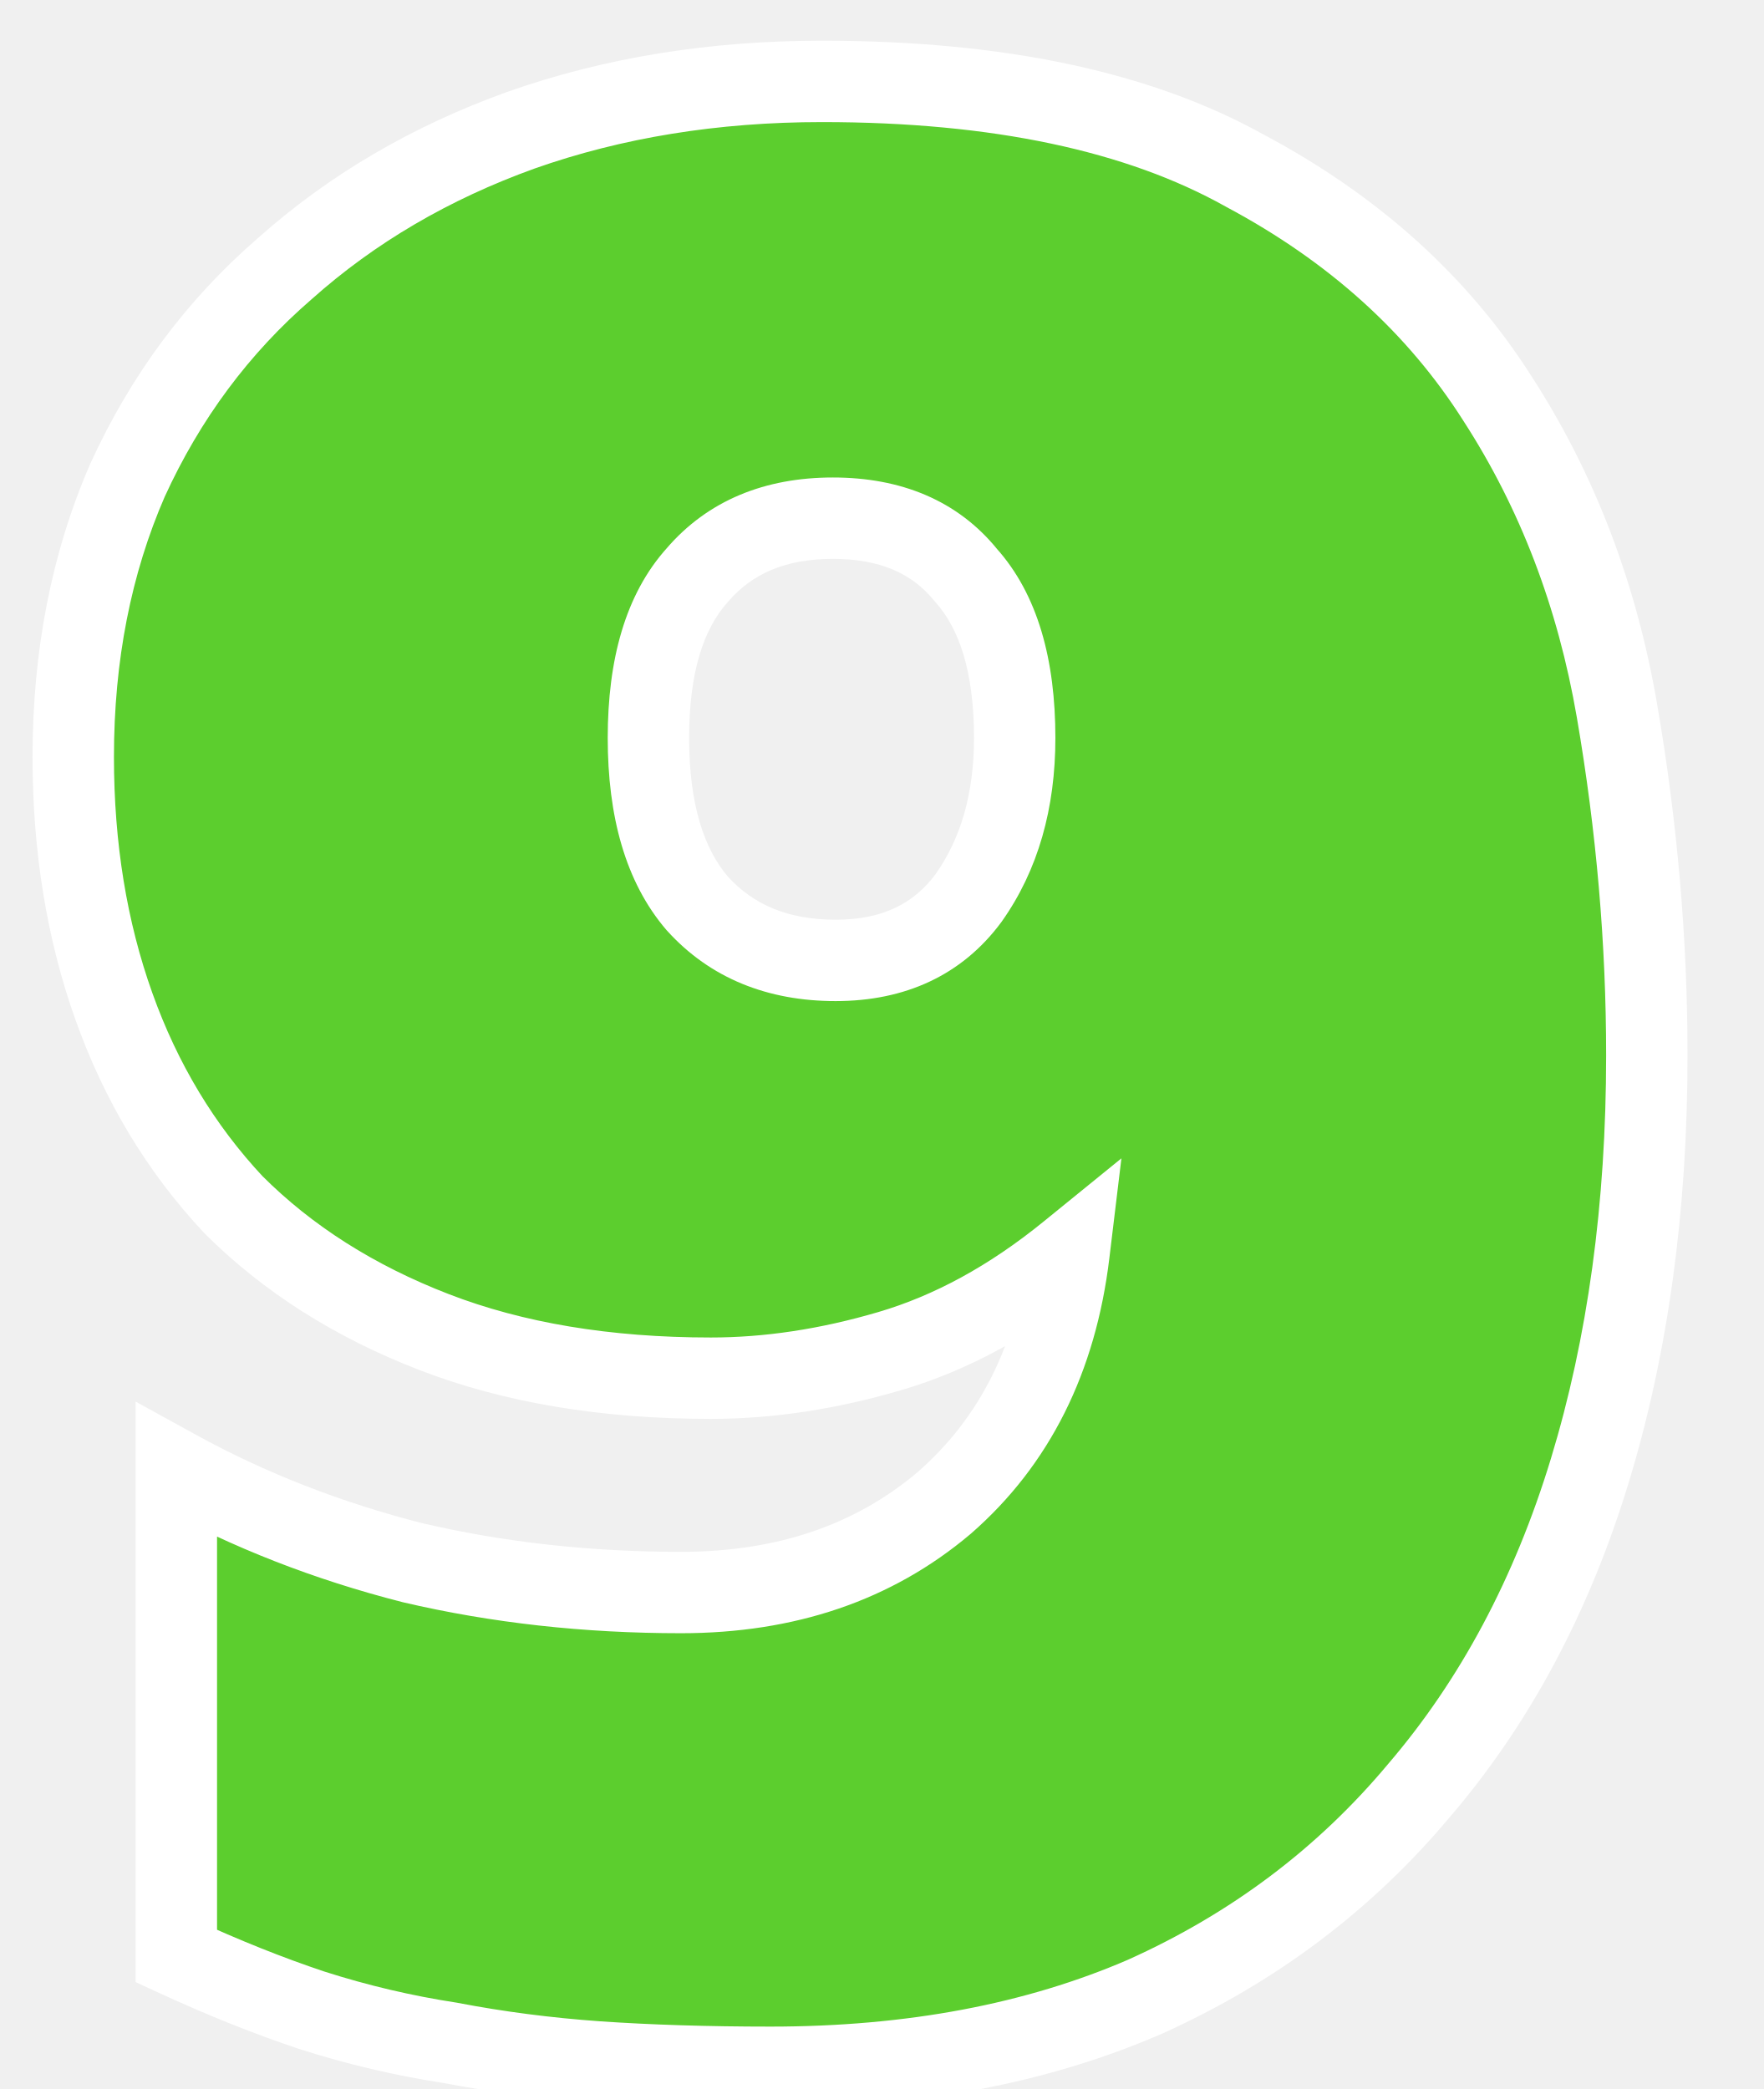
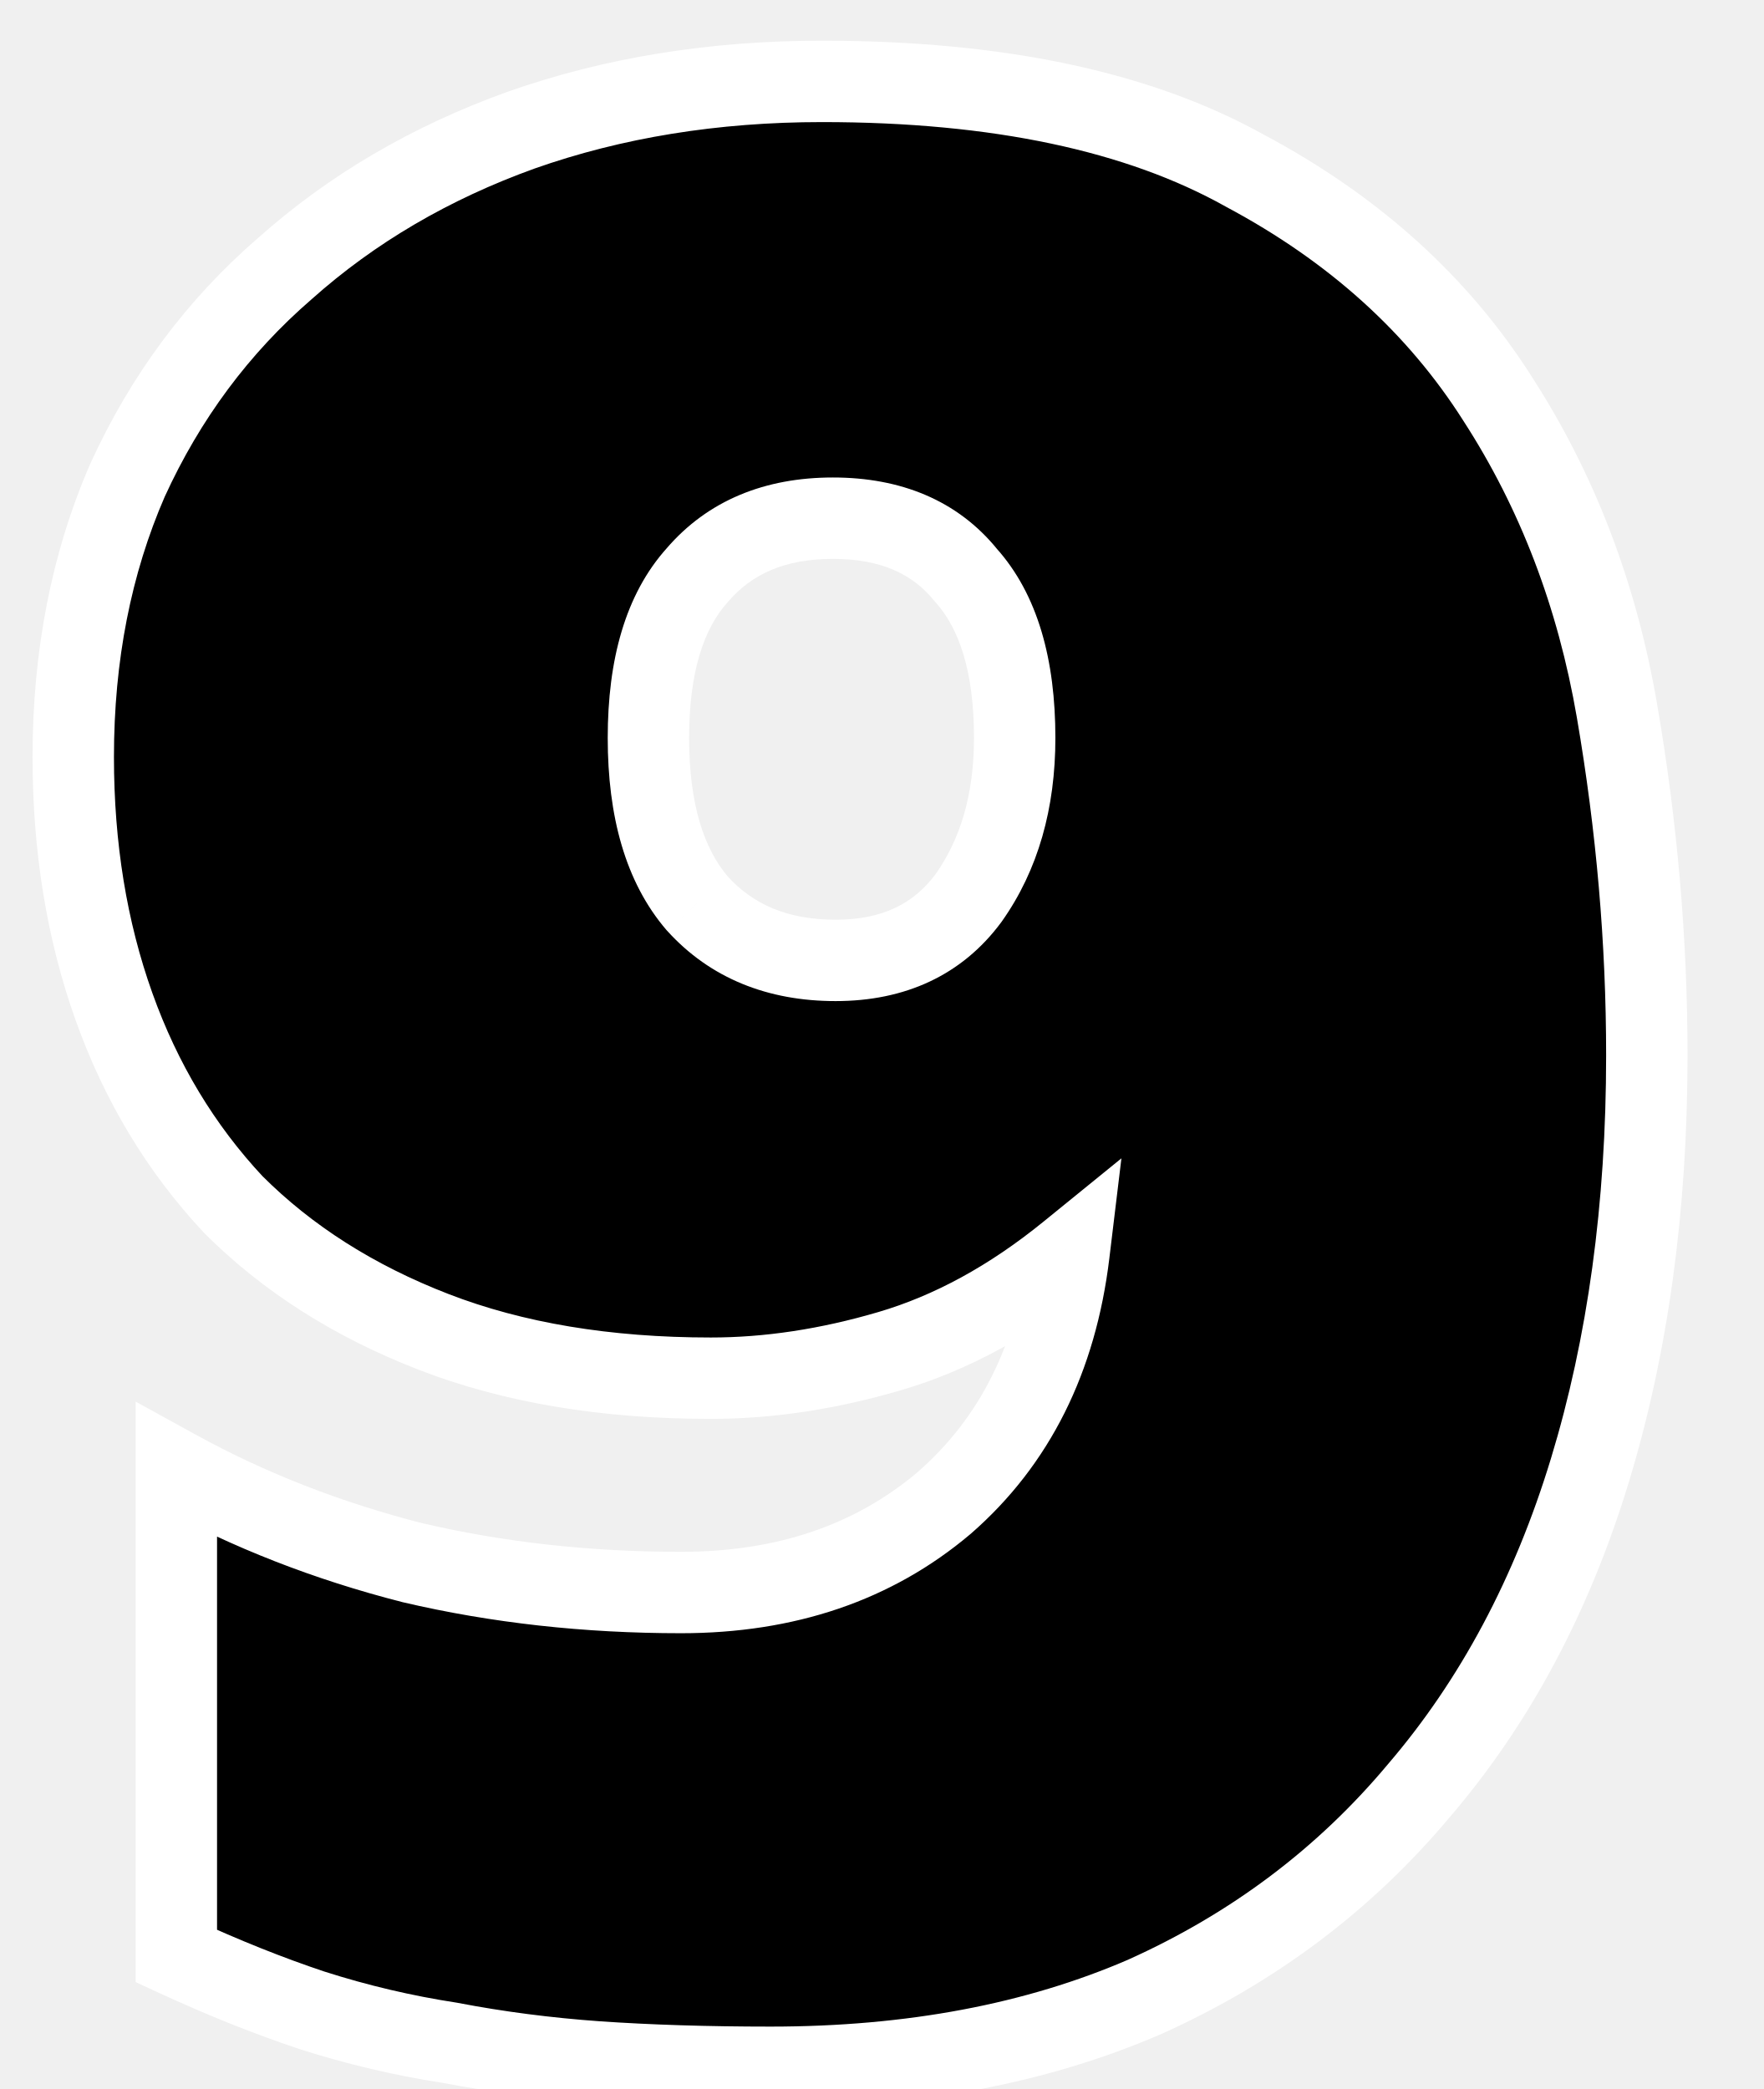
<svg xmlns="http://www.w3.org/2000/svg" width="65" height="77" viewBox="0 0 65 77" fill="none">
-   <path d="M6.5 54.2C9.167 55.667 12.067 56.8 15.2 57.6C18.333 58.333 21.633 58.7 25.1 58.7C28.967 58.7 32.2 57.6 34.8 55.4C37.4 53.133 38.933 50.067 39.4 46.2C37.267 47.933 35.067 49.133 32.8 49.8C30.533 50.467 28.333 50.8 26.2 50.8C22.333 50.8 18.933 50.233 16 49.1C13.067 47.967 10.6 46.4 8.6 44.4C6.667 42.333 5.2 39.9 4.2 37.1C3.2 34.3 2.7 31.233 2.7 27.9C2.7 24.167 3.367 20.767 4.7 17.7C6.1 14.633 8.033 12.033 10.5 9.9C12.967 7.7 15.867 6 19.2 4.8C22.6 3.6 26.3 3 30.3 3C36.767 3 41.967 4.1 45.9 6.3C49.9 8.433 53 11.233 55.2 14.7C57.4 18.1 58.867 21.933 59.6 26.2C60.333 30.467 60.7 34.7 60.7 38.9C60.7 44.5 60 49.6 58.6 54.2C57.2 58.8 55.1 62.733 52.3 66C49.567 69.267 46.2 71.8 42.2 73.6C38.2 75.333 33.6 76.2 28.4 76.2C26.067 76.2 23.933 76.133 22 76C20.133 75.867 18.333 75.633 16.6 75.3C14.867 75.033 13.167 74.633 11.5 74.1C9.9 73.567 8.233 72.9 6.5 72.1V54.2ZM30.8 35.4C32.933 35.4 34.567 34.633 35.7 33.1C36.833 31.5 37.4 29.533 37.4 27.2C37.4 24.533 36.8 22.533 35.6 21.2C34.467 19.8 32.833 19.1 30.7 19.1C28.567 19.1 26.9 19.8 25.7 21.2C24.5 22.533 23.9 24.533 23.9 27.2C23.9 29.867 24.5 31.9 25.7 33.3C26.967 34.7 28.667 35.4 30.8 35.4Z" fill="#5CCE2E" />
+   <path d="M6.5 54.2C9.167 55.667 12.067 56.8 15.2 57.6C18.333 58.333 21.633 58.7 25.1 58.7C28.967 58.7 32.2 57.6 34.8 55.4C37.4 53.133 38.933 50.067 39.4 46.2C37.267 47.933 35.067 49.133 32.8 49.8C30.533 50.467 28.333 50.8 26.2 50.8C22.333 50.8 18.933 50.233 16 49.1C13.067 47.967 10.6 46.4 8.6 44.4C6.667 42.333 5.2 39.9 4.2 37.1C3.2 34.3 2.7 31.233 2.7 27.9C2.7 24.167 3.367 20.767 4.7 17.7C6.1 14.633 8.033 12.033 10.5 9.9C12.967 7.7 15.867 6 19.2 4.8C22.6 3.6 26.3 3 30.3 3C36.767 3 41.967 4.1 45.9 6.3C49.9 8.433 53 11.233 55.2 14.7C57.4 18.1 58.867 21.933 59.6 26.2C60.333 30.467 60.7 34.7 60.7 38.9C60.7 44.5 60 49.6 58.6 54.2C57.2 58.8 55.1 62.733 52.3 66C49.567 69.267 46.2 71.8 42.2 73.6C38.2 75.333 33.6 76.2 28.4 76.2C26.067 76.2 23.933 76.133 22 76C20.133 75.867 18.333 75.633 16.6 75.3C14.867 75.033 13.167 74.633 11.5 74.1C9.9 73.567 8.233 72.9 6.5 72.1V54.2ZM30.8 35.4C32.933 35.4 34.567 34.633 35.7 33.1C36.833 31.5 37.4 29.533 37.4 27.2C37.4 24.533 36.8 22.533 35.6 21.2C34.467 19.8 32.833 19.1 30.7 19.1C28.567 19.1 26.9 19.8 25.7 21.2C24.5 22.533 23.9 24.533 23.9 27.2C23.9 29.867 24.5 31.9 25.7 33.3C26.967 34.7 28.667 35.4 30.8 35.4Z" fill="black" />
  <path d="M6.5 54.2L7.223 52.886L5 51.663V54.2H6.5ZM15.2 57.6L14.829 59.053L14.844 59.057L14.858 59.06L15.2 57.6ZM34.8 55.4L35.769 56.545L35.777 56.538L35.786 56.531L34.8 55.4ZM39.4 46.2L40.889 46.38L41.334 42.696L38.454 45.036L39.4 46.2ZM32.8 49.8L33.223 51.239L33.223 51.239L32.8 49.8ZM16 49.1L15.459 50.499L15.459 50.499L16 49.1ZM8.6 44.4L7.505 45.425L7.522 45.443L7.539 45.461L8.6 44.4ZM4.2 37.1L2.787 37.605L2.787 37.605L4.2 37.1ZM4.7 17.7L3.335 17.077L3.33 17.089L3.324 17.102L4.7 17.7ZM10.5 9.9L11.481 11.034L11.49 11.027L11.498 11.019L10.5 9.9ZM19.2 4.8L18.701 3.385L18.692 3.389L19.2 4.8ZM45.9 6.3L45.168 7.609L45.181 7.616L45.194 7.624L45.9 6.3ZM55.2 14.7L53.934 15.504L53.941 15.515L55.2 14.7ZM59.6 26.2L58.122 26.454L58.122 26.454L59.6 26.2ZM58.6 54.2L60.035 54.637L60.035 54.637L58.6 54.2ZM52.3 66L51.161 65.024L51.155 65.031L51.15 65.037L52.3 66ZM42.2 73.6L42.796 74.976L42.806 74.972L42.816 74.968L42.2 73.6ZM22 76L21.893 77.496L21.897 77.496L22 76ZM16.6 75.3L16.883 73.827L16.856 73.822L16.828 73.817L16.6 75.3ZM11.5 74.1L11.026 75.523L11.034 75.526L11.043 75.529L11.5 74.1ZM6.5 72.1H5V73.06L5.871 73.462L6.5 72.1ZM35.7 33.1L36.906 33.992L36.915 33.979L36.924 33.967L35.7 33.1ZM35.6 21.2L34.434 22.144L34.459 22.174L34.485 22.203L35.6 21.2ZM25.7 21.2L26.815 22.203L26.827 22.19L26.839 22.176L25.7 21.2ZM25.7 33.3L24.561 34.276L24.574 34.291L24.588 34.306L25.7 33.3ZM5.777 55.514C8.561 57.046 11.581 58.224 14.829 59.053L15.571 56.147C12.553 55.376 9.772 54.288 7.223 52.886L5.777 55.514ZM14.858 59.06C18.112 59.822 21.527 60.2 25.1 60.2V57.2C21.74 57.2 18.555 56.845 15.542 56.139L14.858 59.06ZM25.1 60.2C29.27 60.2 32.861 59.005 35.769 56.545L33.831 54.255C31.538 56.195 28.663 57.2 25.1 57.2V60.2ZM35.786 56.531C38.702 53.988 40.384 50.564 40.889 46.38L37.911 46.02C37.482 49.57 36.098 52.278 33.814 54.269L35.786 56.531ZM38.454 45.036C36.45 46.664 34.424 47.759 32.377 48.361L33.223 51.239C35.709 50.508 38.083 49.203 40.346 47.364L38.454 45.036ZM32.377 48.361C30.233 48.992 28.176 49.3 26.2 49.3V52.3C28.491 52.3 30.834 51.942 33.223 51.239L32.377 48.361ZM26.2 49.3C22.477 49.3 19.267 48.754 16.541 47.701L15.459 50.499C18.6 51.712 22.189 52.3 26.2 52.3V49.3ZM16.541 47.701C13.78 46.634 11.497 45.176 9.661 43.339L7.539 45.461C9.703 47.624 12.353 49.299 15.459 50.499L16.541 47.701ZM9.695 43.375C7.909 41.466 6.547 39.212 5.613 36.596L2.787 37.605C3.853 40.588 5.424 43.201 7.505 45.425L9.695 43.375ZM5.613 36.596C4.677 33.976 4.2 31.082 4.2 27.9H1.2C1.2 31.385 1.723 34.624 2.787 37.605L5.613 36.596ZM4.2 27.9C4.2 24.348 4.833 21.155 6.076 18.298L3.324 17.102C1.9 20.378 1.2 23.985 1.2 27.9H4.2ZM6.065 18.323C7.378 15.446 9.183 13.022 11.481 11.034L9.519 8.765C6.884 11.045 4.822 13.821 3.335 17.077L6.065 18.323ZM11.498 11.019C13.812 8.956 16.542 7.351 19.708 6.211L18.692 3.389C15.191 4.649 12.121 6.444 9.502 8.781L11.498 11.019ZM19.699 6.214C22.922 5.077 26.452 4.5 30.3 4.5V1.5C26.148 1.5 22.278 2.123 18.701 3.386L19.699 6.214ZM30.3 4.5C36.615 4.5 41.535 5.577 45.168 7.609L46.632 4.991C42.399 2.623 36.918 1.5 30.3 1.5V4.5ZM45.194 7.624C48.99 9.648 51.886 12.278 53.934 15.504L56.467 13.896C54.114 10.189 50.81 7.219 46.606 4.976L45.194 7.624ZM53.941 15.515C56.023 18.733 57.42 22.373 58.122 26.454L61.078 25.946C60.313 21.493 58.777 17.467 56.459 13.885L53.941 15.515ZM58.122 26.454C58.841 30.639 59.2 34.788 59.2 38.9H62.2C62.2 34.612 61.826 30.294 61.078 25.946L58.122 26.454ZM59.2 38.9C59.2 44.376 58.516 49.326 57.165 53.763L60.035 54.637C61.484 49.874 62.2 44.624 62.2 38.9H59.2ZM57.165 53.763C55.818 58.188 53.811 61.932 51.161 65.024L53.439 66.976C56.389 63.535 58.582 59.412 60.035 54.637L57.165 53.763ZM51.15 65.037C48.566 68.125 45.384 70.522 41.584 72.232L42.816 74.968C47.016 73.078 50.567 70.408 53.45 66.963L51.15 65.037ZM41.604 72.224C37.825 73.861 33.434 74.7 28.4 74.7V77.7C33.766 77.7 38.575 76.805 42.796 74.976L41.604 72.224ZM28.4 74.7C26.094 74.7 23.996 74.634 22.103 74.504L21.897 77.496C23.871 77.633 26.039 77.7 28.4 77.7V74.7ZM22.107 74.504C20.296 74.374 18.555 74.148 16.883 73.827L16.317 76.773C18.112 77.118 19.971 77.359 21.893 77.496L22.107 74.504ZM16.828 73.817C15.172 73.563 13.549 73.181 11.957 72.671L11.043 75.529C12.784 76.086 14.561 76.504 16.372 76.783L16.828 73.817ZM11.974 72.677C10.433 72.163 8.818 71.518 7.129 70.738L5.871 73.462C7.649 74.282 9.367 74.97 11.026 75.523L11.974 72.677ZM8 72.1V54.2H5V72.1H8ZM30.8 36.9C33.344 36.9 35.453 35.957 36.906 33.992L34.494 32.208C33.68 33.31 32.523 33.9 30.8 33.9V36.9ZM36.924 33.967C38.269 32.068 38.9 29.784 38.9 27.2H35.9C35.9 29.283 35.398 30.932 34.476 32.233L36.924 33.967ZM38.9 27.2C38.9 24.339 38.26 21.913 36.715 20.197L34.485 22.203C35.34 23.154 35.9 24.728 35.9 27.2H38.9ZM36.766 20.256C35.294 18.438 33.193 17.6 30.7 17.6V20.6C32.474 20.6 33.639 21.162 34.434 22.144L36.766 20.256ZM30.7 17.6C28.205 17.6 26.092 18.438 24.561 20.224L26.839 22.176C27.708 21.163 28.928 20.6 30.7 20.6V17.6ZM24.585 20.197C23.04 21.913 22.4 24.339 22.4 27.2H25.4C25.4 24.728 25.96 23.154 26.815 22.203L24.585 20.197ZM22.4 27.2C22.4 30.068 23.043 32.505 24.561 34.276L26.839 32.324C25.957 31.295 25.4 29.665 25.4 27.2H22.4ZM24.588 34.306C26.177 36.063 28.304 36.9 30.8 36.9V33.9C29.029 33.9 27.756 33.337 26.812 32.294L24.588 34.306Z" fill="white" />
</svg>
